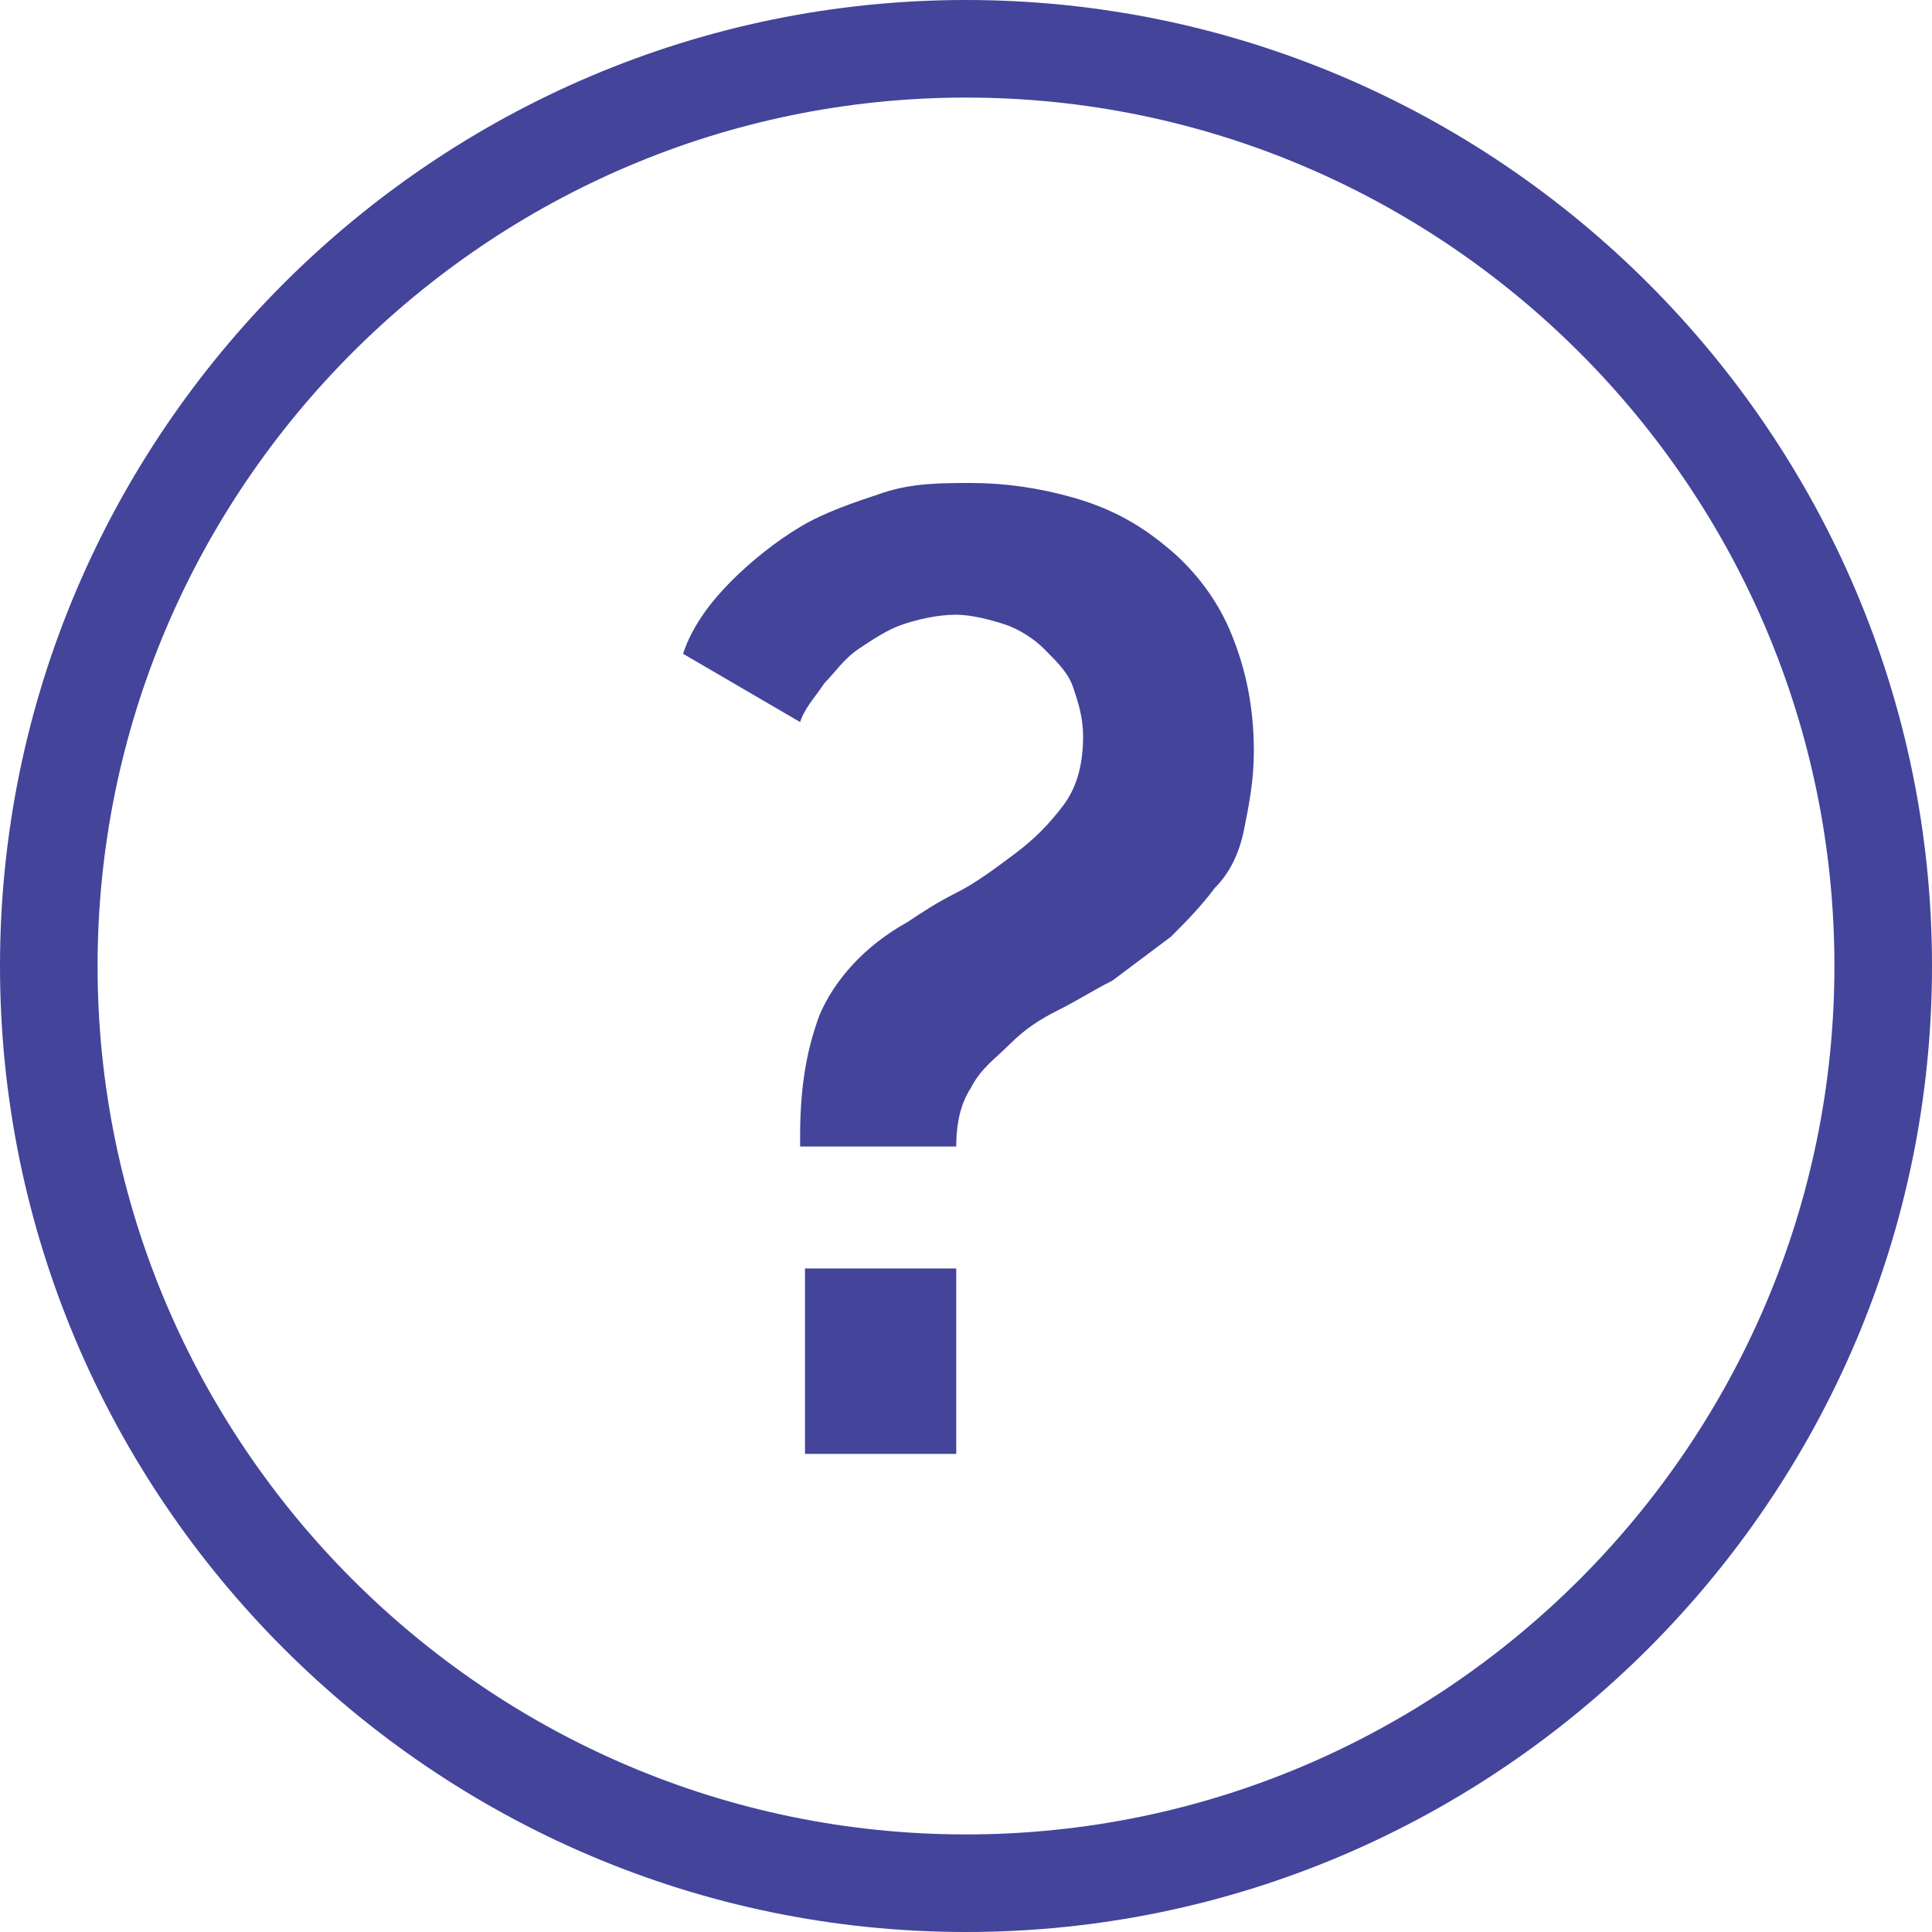
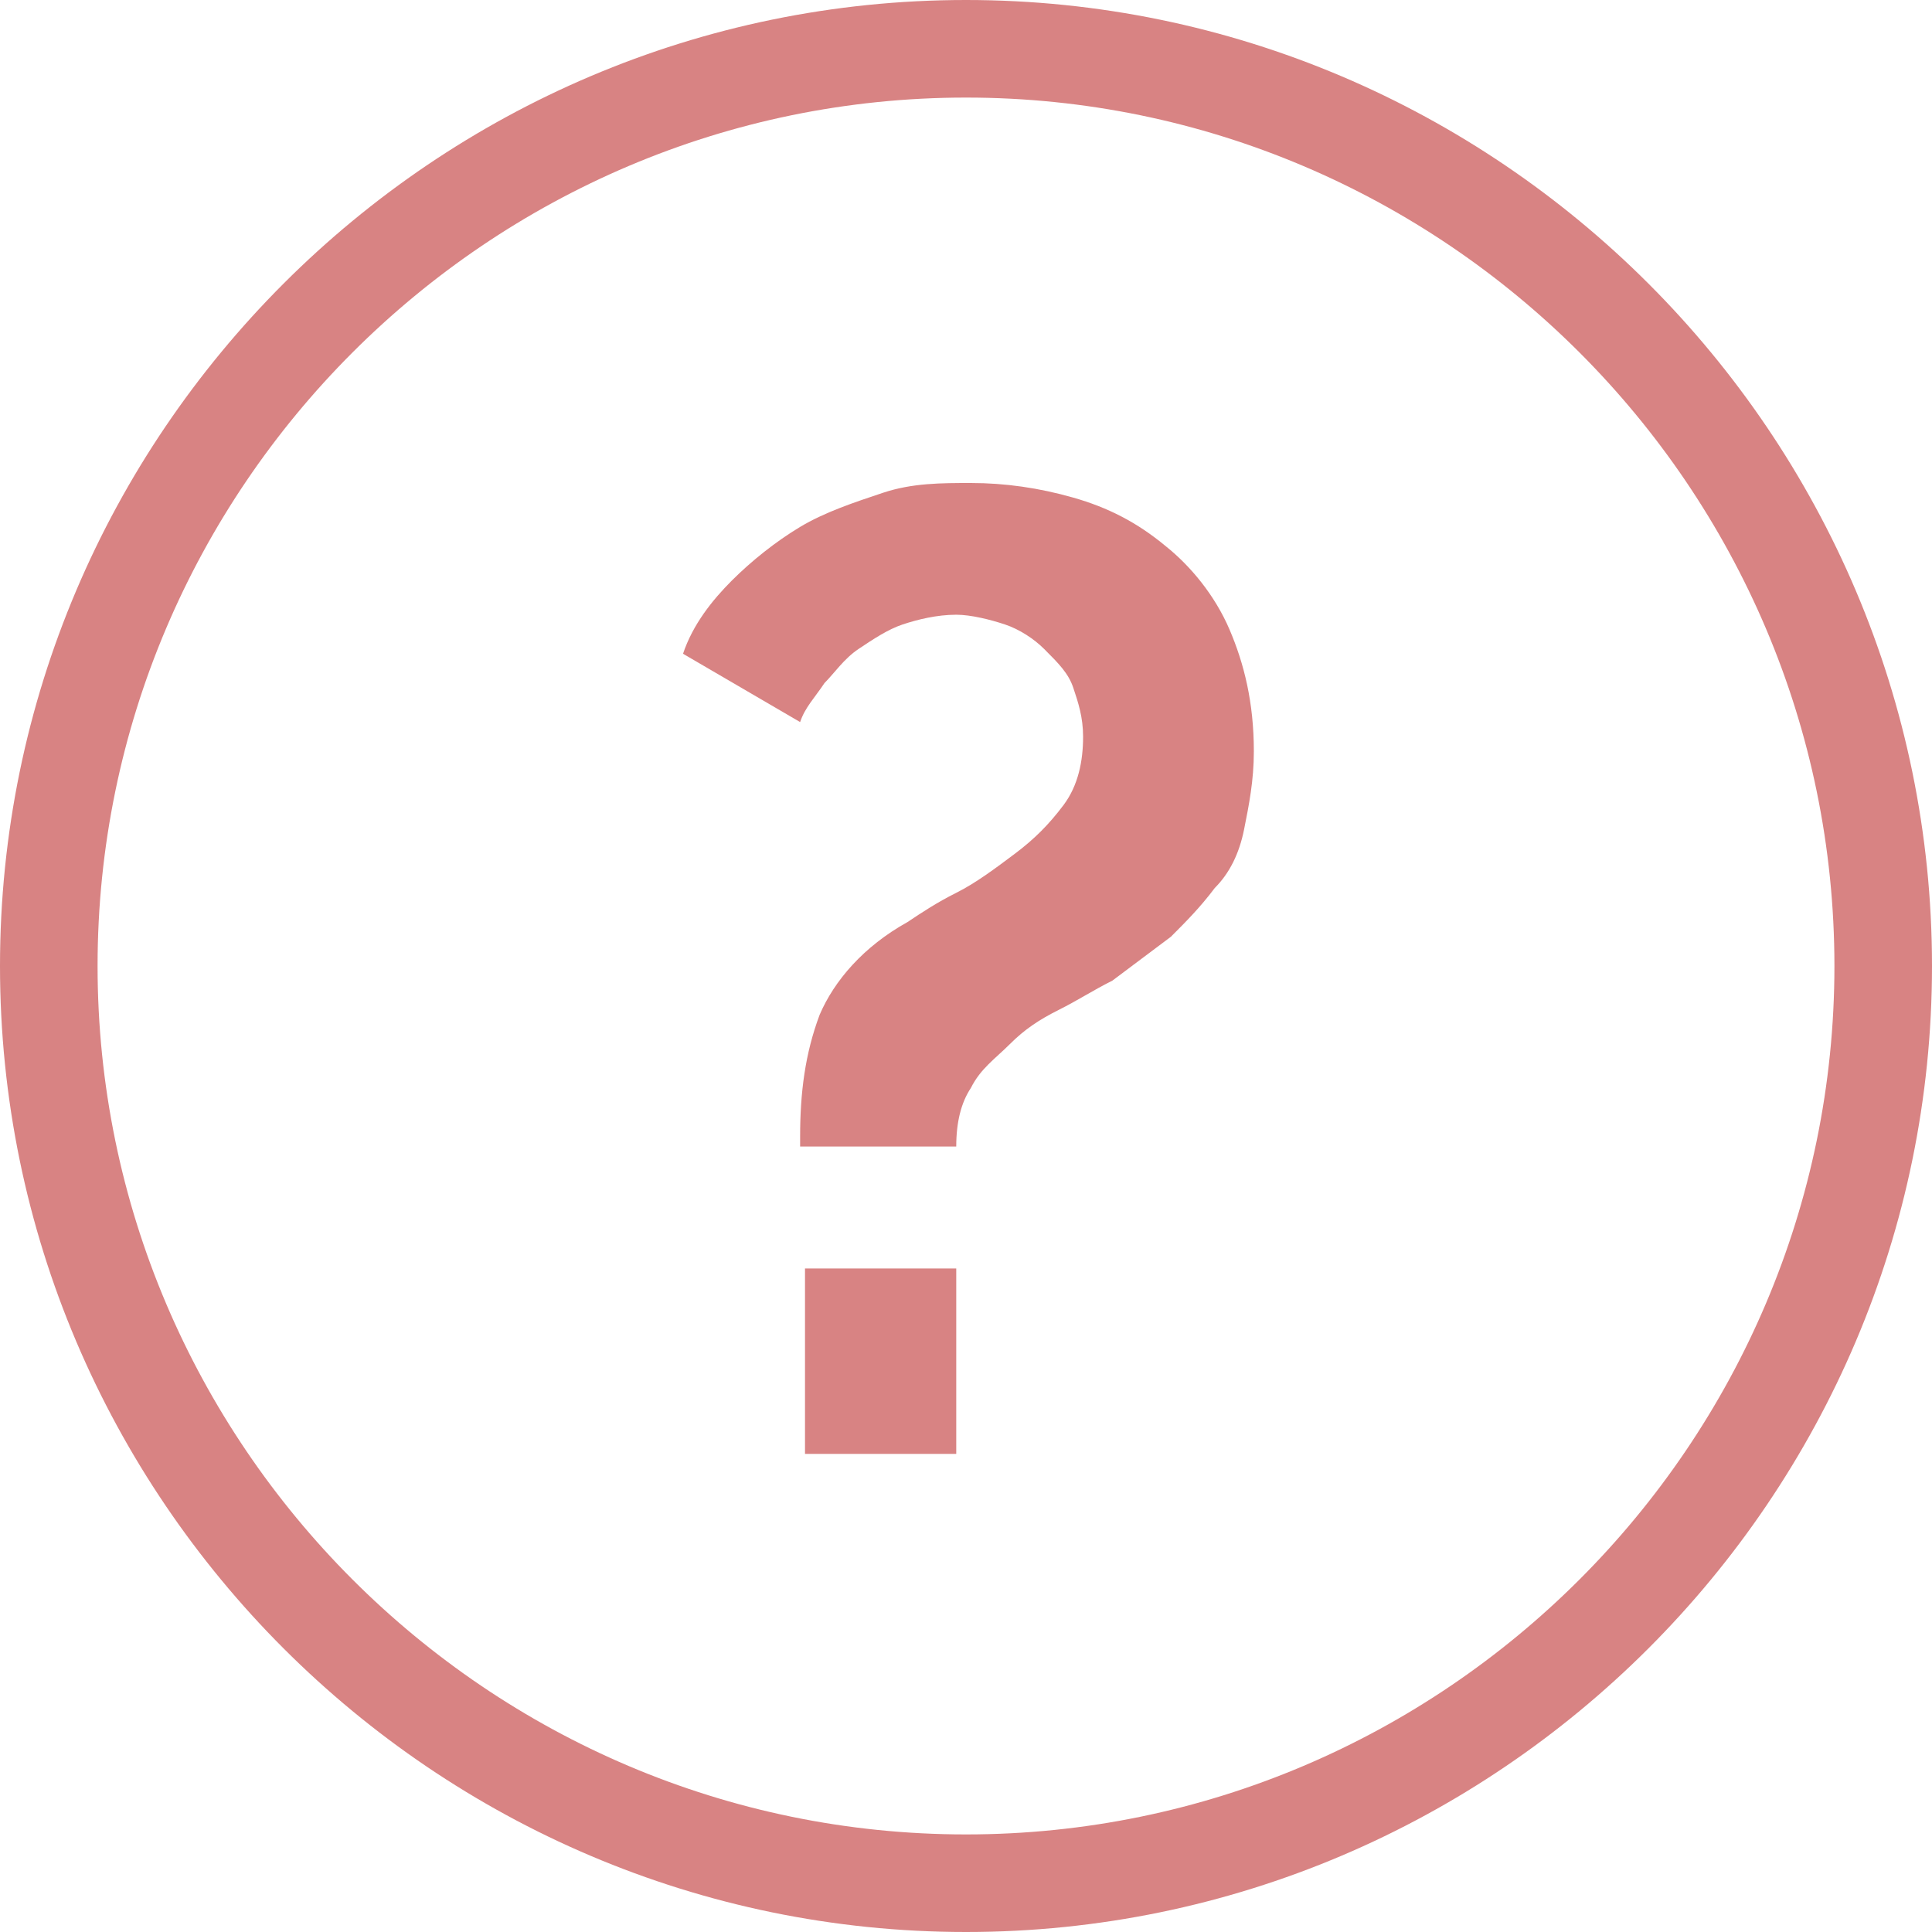
<svg xmlns="http://www.w3.org/2000/svg" enable-background="new 0 0 39.6 39.6" viewBox="0 0 39.6 39.6">
-   <g fill="#43449a">
+   <g fill="#d88383">
    <path d="m19.8 39.6c-10.9 0-19.8-8.9-19.8-19.8s8.9-19.8 19.8-19.8 19.8 8.9 19.8 19.8-8.9 19.8-19.8 19.8zm0-37.6c-9.8 0-17.8 8-17.8 17.8s8 17.8 17.8 17.8 17.8-8 17.8-17.8-8-17.8-17.8-17.8z" />
    <path d="m16.4 23.3c0-.9.1-1.7.4-2.5.3-.7.9-1.4 1.8-1.9.3-.2.6-.4 1-.6s.8-.5 1.2-.8.7-.6 1-1 .4-.9.4-1.4c0-.4-.1-.7-.2-1s-.3-.5-.6-.8c-.2-.2-.5-.4-.8-.5s-.7-.2-1-.2c-.4 0-.8.1-1.1.2s-.6.3-.9.5-.5.5-.7.7c-.2.3-.4.5-.5.8l-2.4-1.4c.2-.6.6-1.1 1-1.5s.9-.8 1.4-1.1 1.1-.5 1.7-.7 1.2-.2 1.8-.2c.7 0 1.4.1 2.1.3s1.3.5 1.9 1c.5.4 1 1 1.3 1.7s.5 1.5.5 2.5c0 .6-.1 1.1-.2 1.6s-.3.9-.6 1.2c-.3.4-.6.7-.9 1-.4.3-.8.6-1.2.9-.4.2-.7.4-1.1.6s-.7.4-1 .7-.6.5-.8.9c-.2.3-.3.7-.3 1.2h-3.2zm.1 6.5v-3.8h3.1v3.8z" />
  </g>
</svg>
